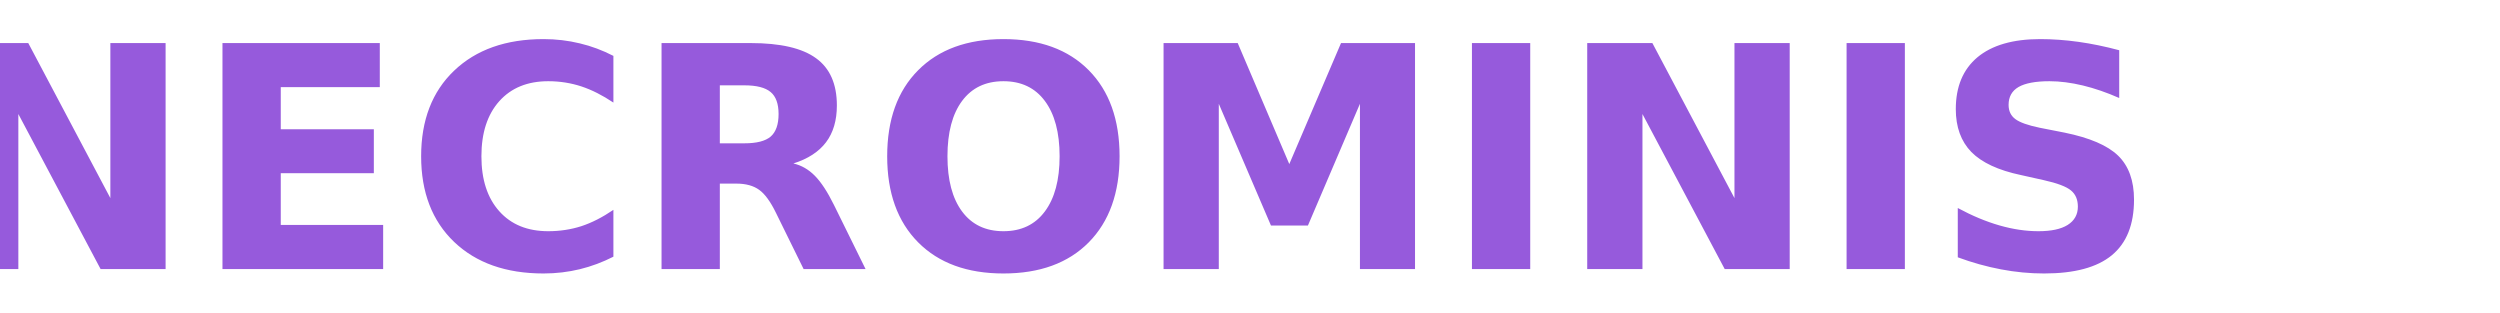
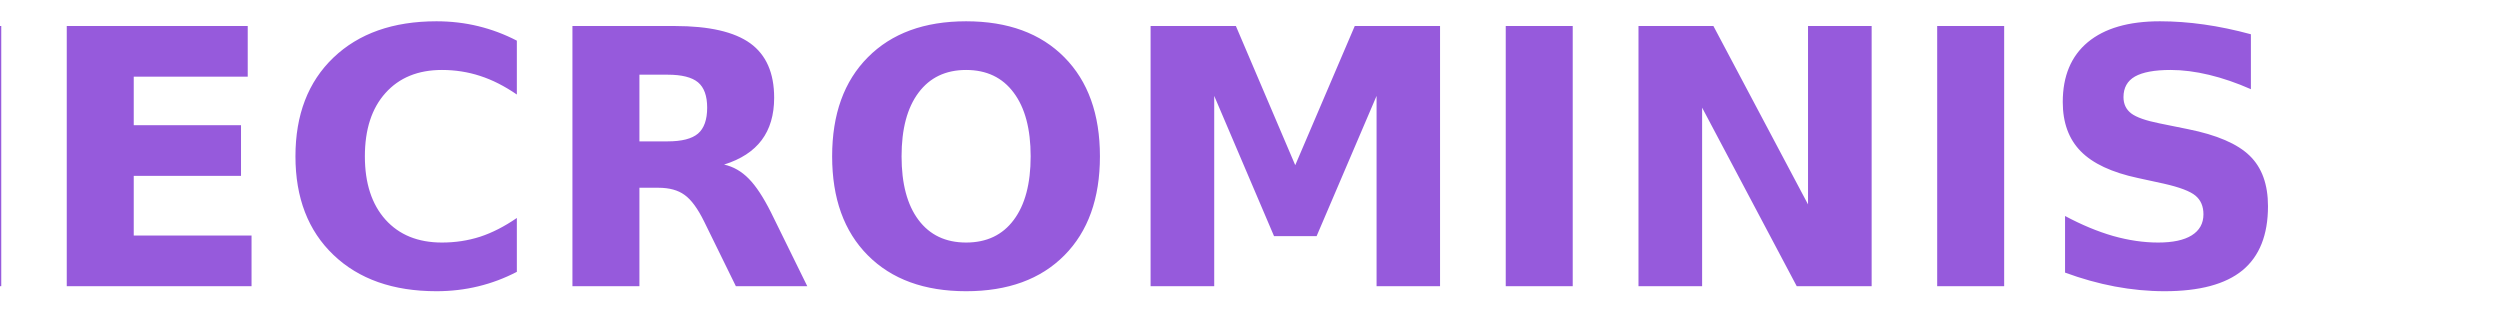
<svg xmlns="http://www.w3.org/2000/svg" width="256" height="32" viewBox="0 0 256 32" version="1.1" id="SVGRoot" xml:space="preserve">
  <defs id="defs1071" />
  <g id="layer1">
-     <text xml:space="preserve" style="font-style:normal;font-weight:normal;font-size:31.731px;line-height:1.25;font-family:sans-serif;fill:#965adc;fill-opacity:1;stroke:none;stroke-width:0.881" x="127.706" y="27.551" id="text311-3">
-       <tspan id="tspan309-6" x="127.706" y="27.551" style="font-style:normal;font-variant:normal;font-weight:bold;font-stretch:normal;font-size:31.731px;font-family:'DejaVu Sans';-inkscape-font-specification:'DejaVu Sans Bold';text-align:center;text-anchor:middle;fill:#965adc;fill-opacity:1;stroke-width:0.881">NECROMINIS</tspan>
+     <text xml:space="preserve" style="font-style:normal;font-weight:normal;font-size:36.543px;line-height:1.25;font-family:sans-serif;fill:#965adc;fill-opacity:1;stroke:none;stroke-width:1.015" x="127.661" y="29.302" id="text311-3-9">
+       <tspan id="tspan309-6-0" x="127.661" y="29.302" style="font-style:normal;font-variant:normal;font-weight:bold;font-stretch:normal;font-size:36.543px;font-family:'DejaVu Sans';-inkscape-font-specification:'DejaVu Sans Bold';text-align:center;text-anchor:middle;fill:#965adc;fill-opacity:1;stroke-width:1.015">NECROMINIS</tspan>
    </text>
  </g>
</svg>
